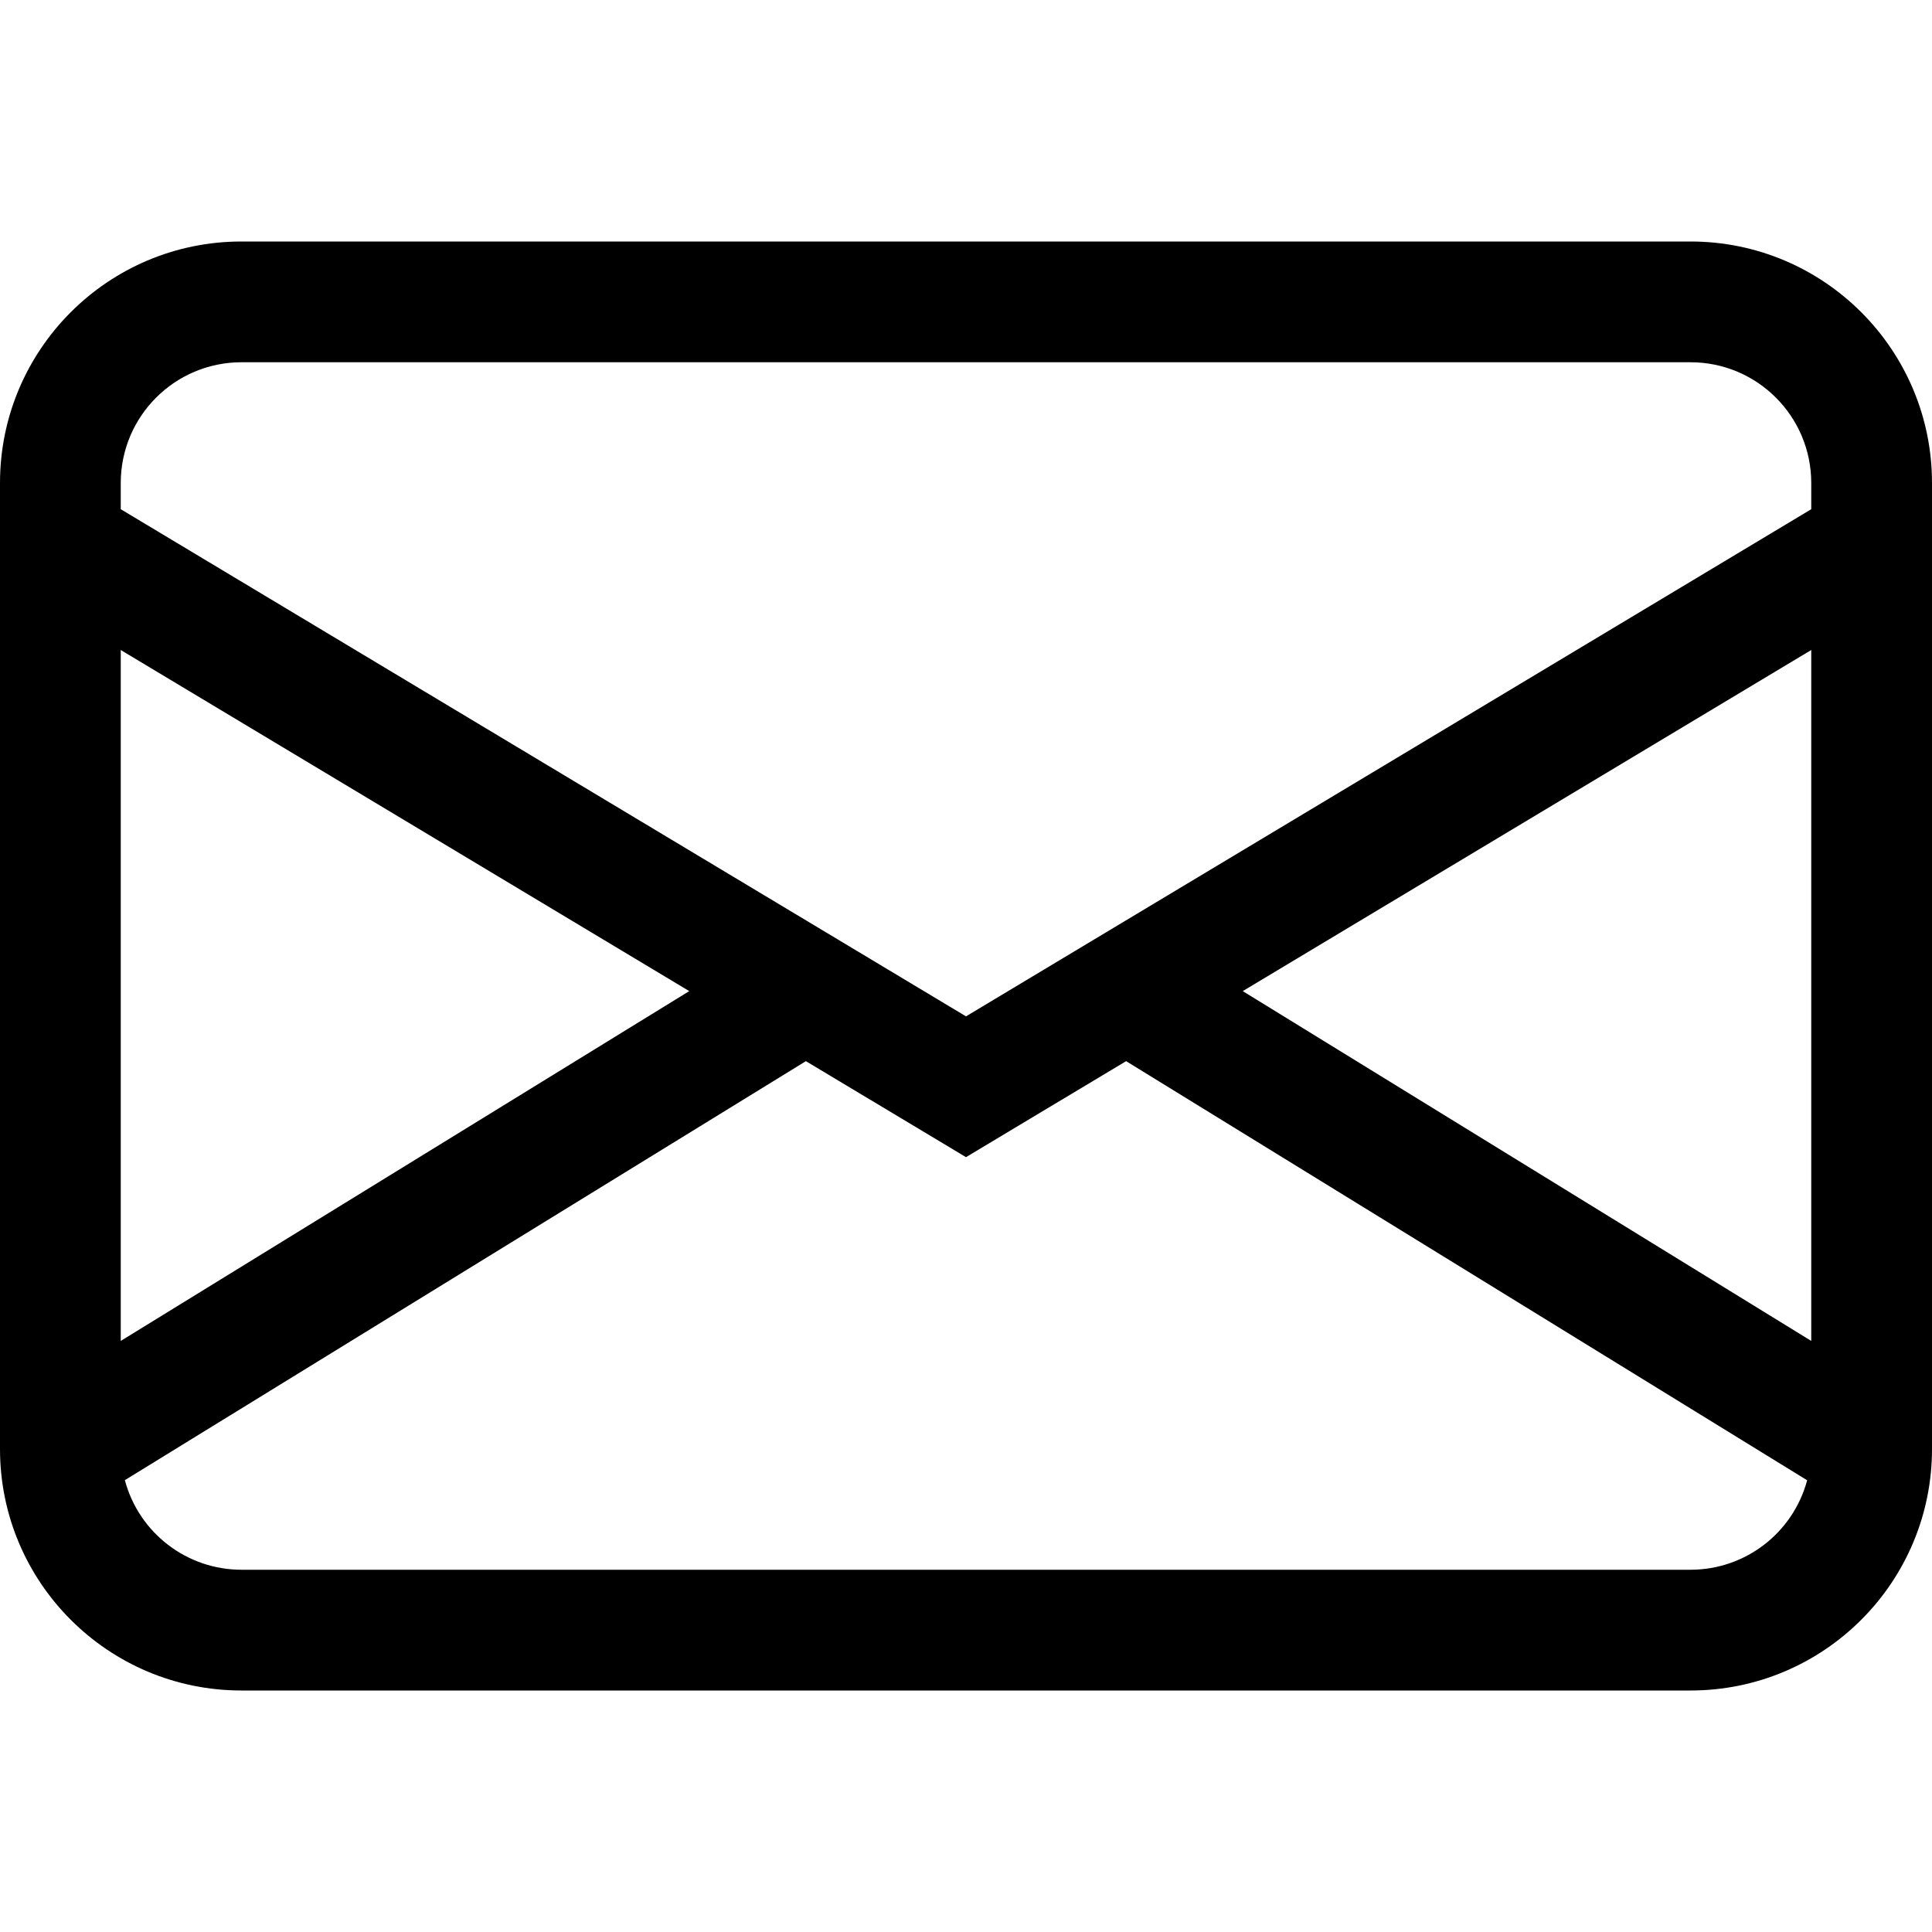
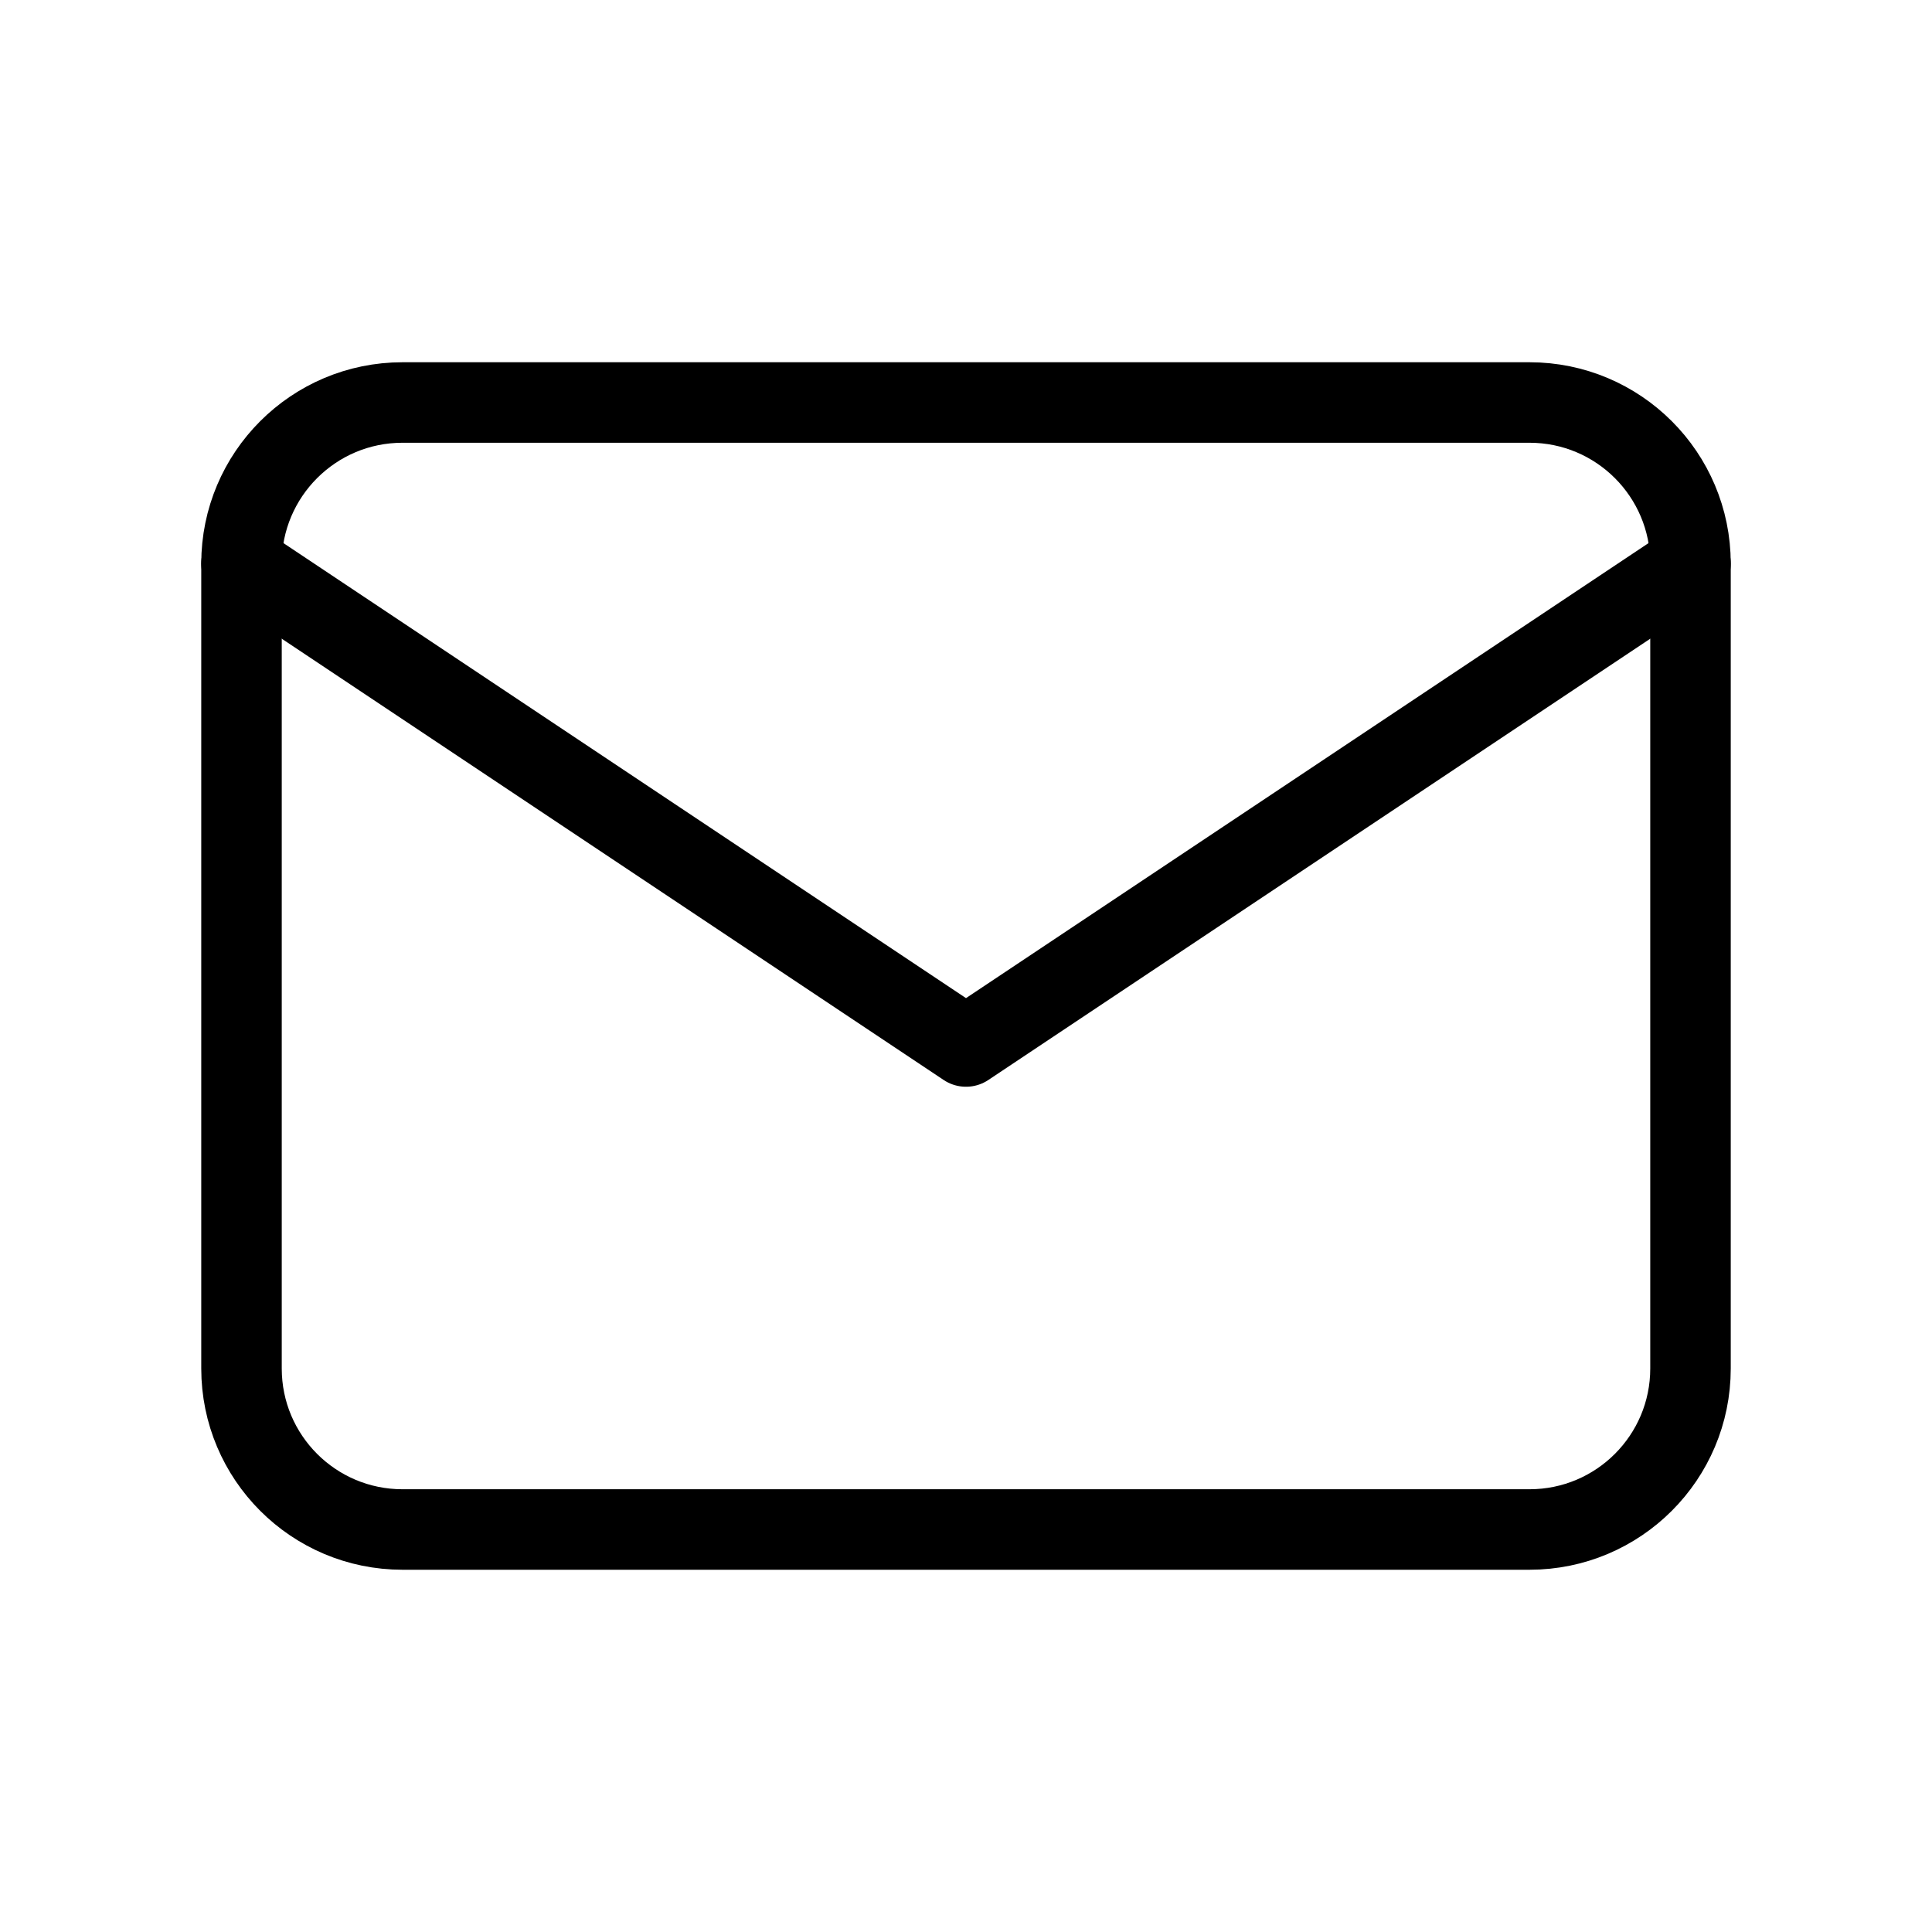
- <svg xmlns="http://www.w3.org/2000/svg" width="20" height="20" fill="currentColor" class="bi bi-envelope" viewBox="0 0 16 16">
-   <path d="M0 4a2 2 0 0 1 2-2h12a2 2 0 0 1 2 2v8a2 2 0 0 1-2 2H2a2 2 0 0 1-2-2V4Zm2-1a1 1 0 0 0-1 1v.217l7 4.2 7-4.2V4a1 1 0 0 0-1-1H2Zm13 2.383-4.708 2.825L15 11.105V5.383Zm-.034 6.876-5.64-3.471L8 9.583l-1.326-.795-5.64 3.47A1 1 0 0 0 2 13h12a1 1 0 0 0 .966-.741ZM1 11.105l4.708-2.897L1 5.383v5.722Z" />
+ <svg xmlns="http://www.w3.org/2000/svg" class="icon icon-tabler icon-tabler-mail" width="24" height="24" viewBox="0 0 24 24" stroke-width="1" stroke="currentColor" fill="none" stroke-linecap="round" stroke-linejoin="round">
+   <path stroke="none" d="M0 0h24v24H0z" fill="none" />
+   <path d="M3 7a2 2 0 0 1 2 -2h14a2 2 0 0 1 2 2v10a2 2 0 0 1 -2 2h-14a2 2 0 0 1 -2 -2v-10z" />
+   <path d="M3 7l9 6l9 -6" />
</svg>
